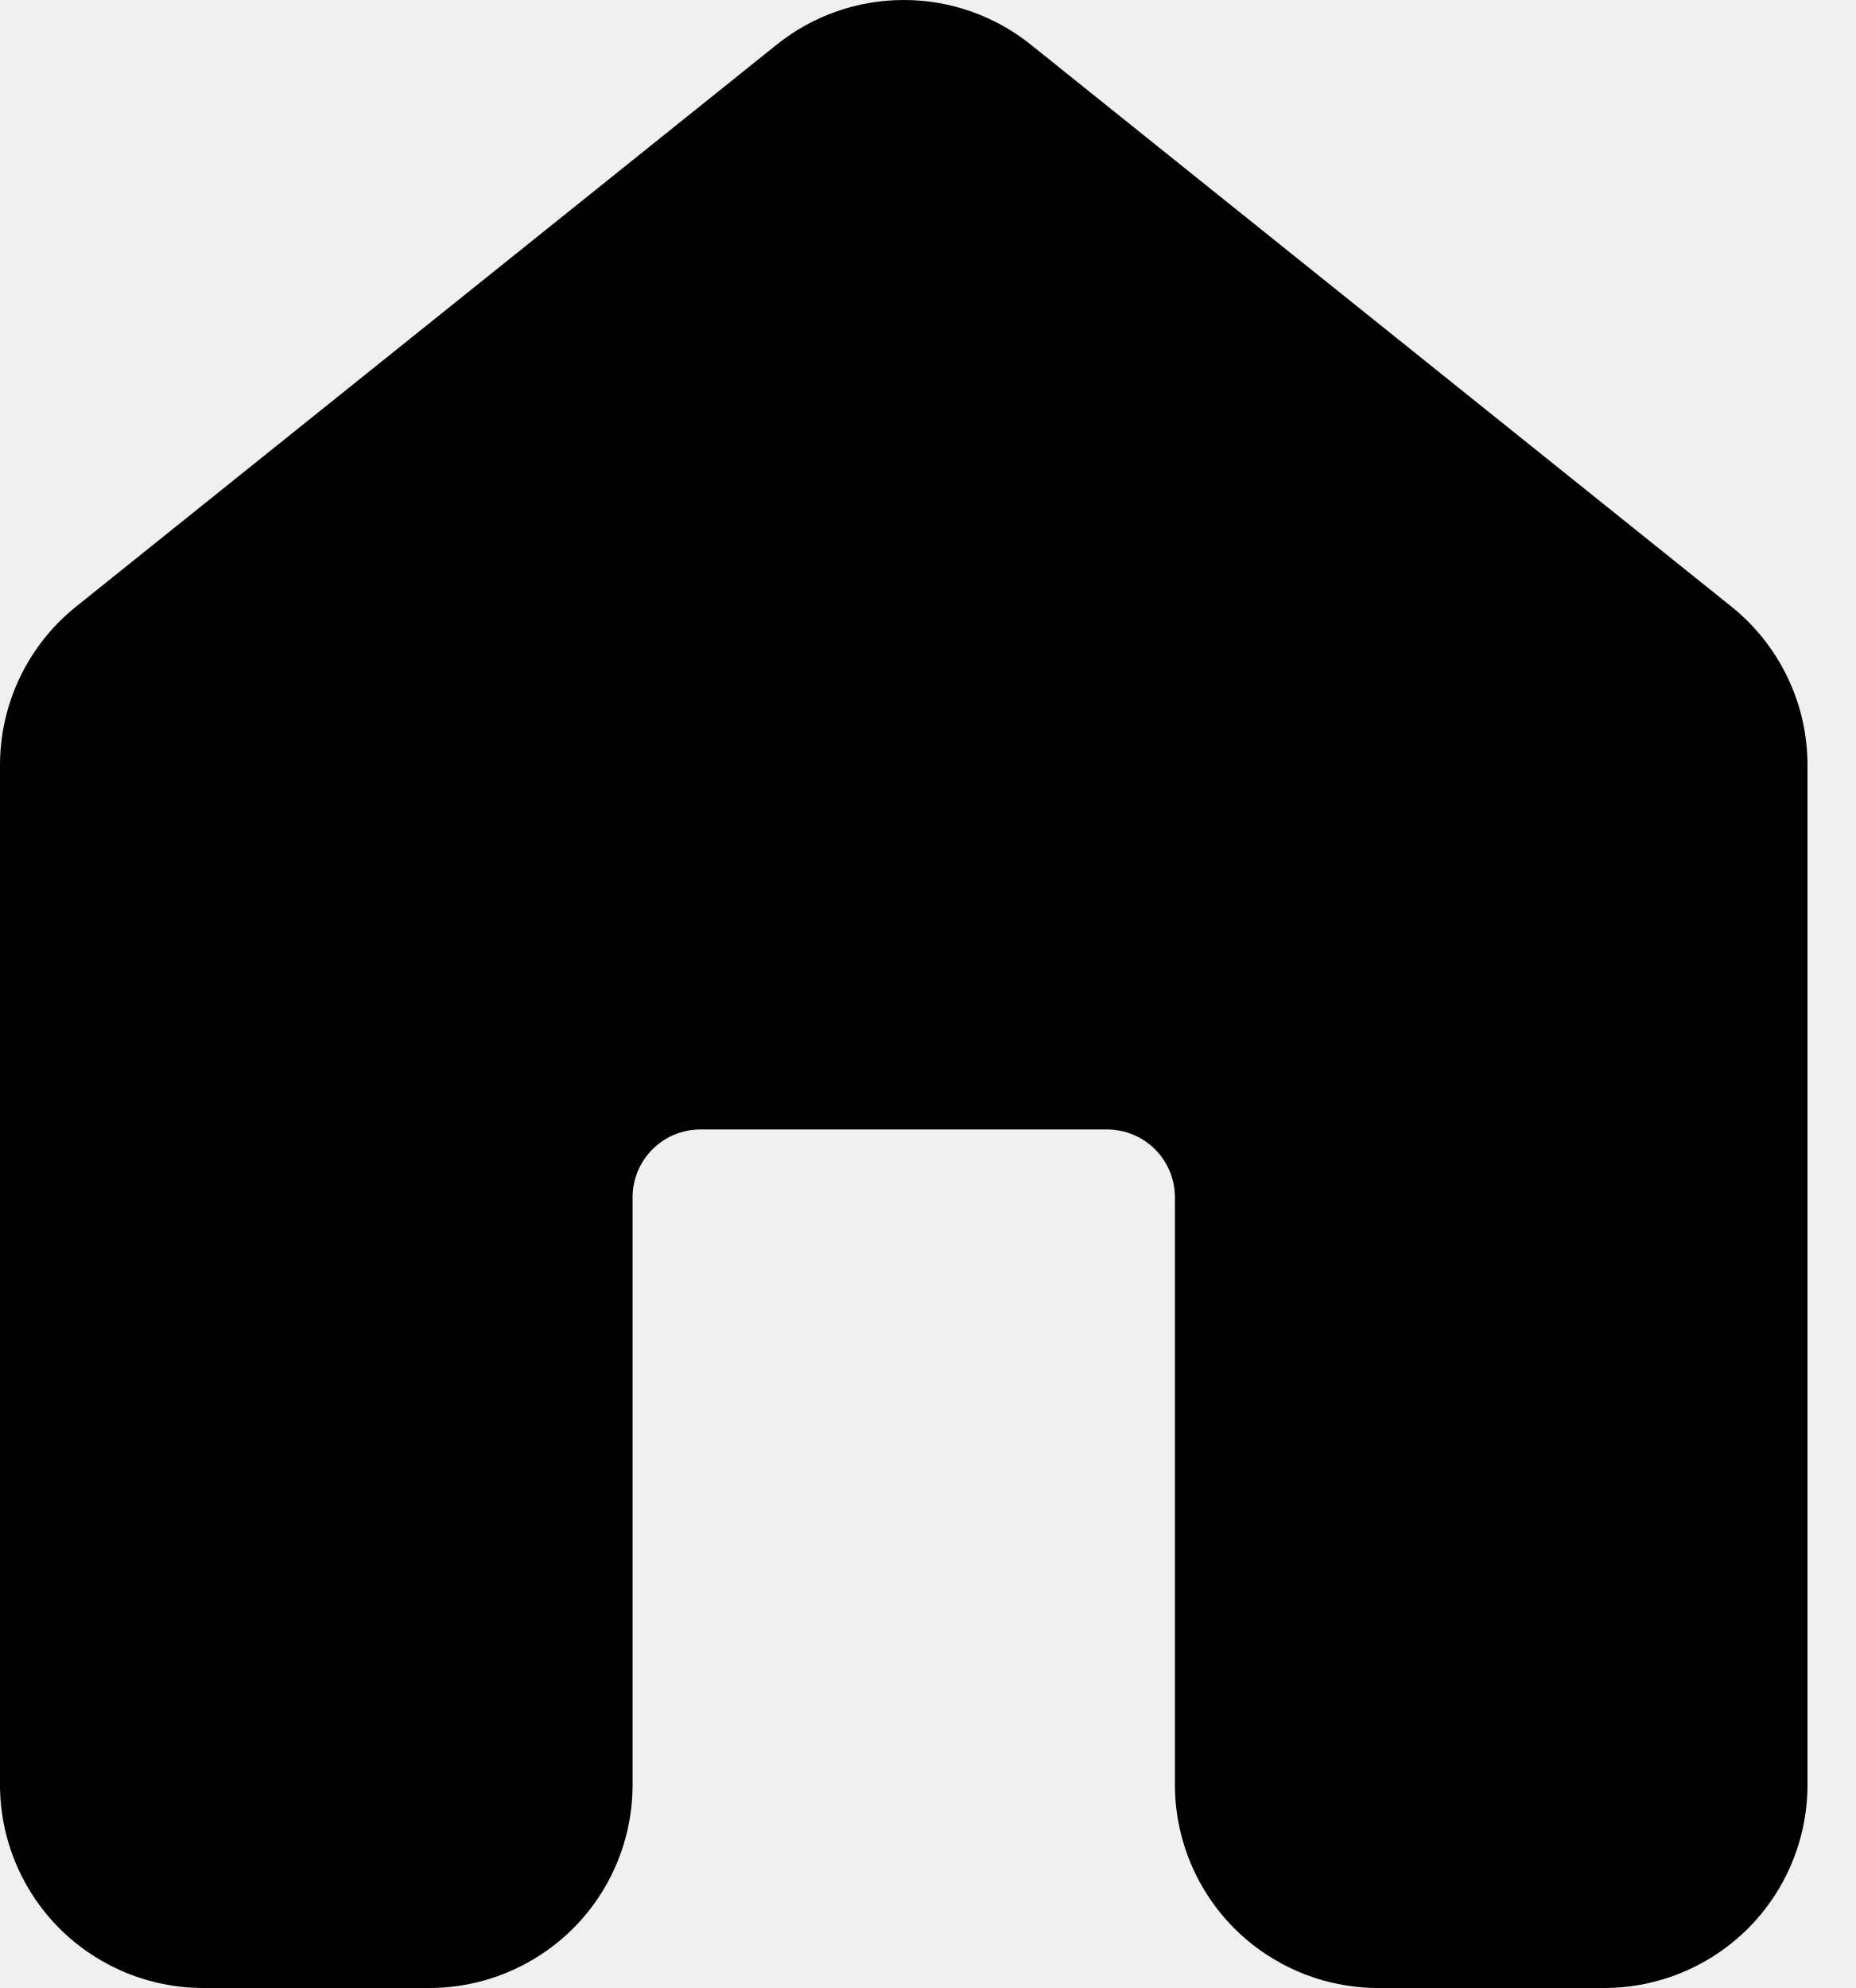
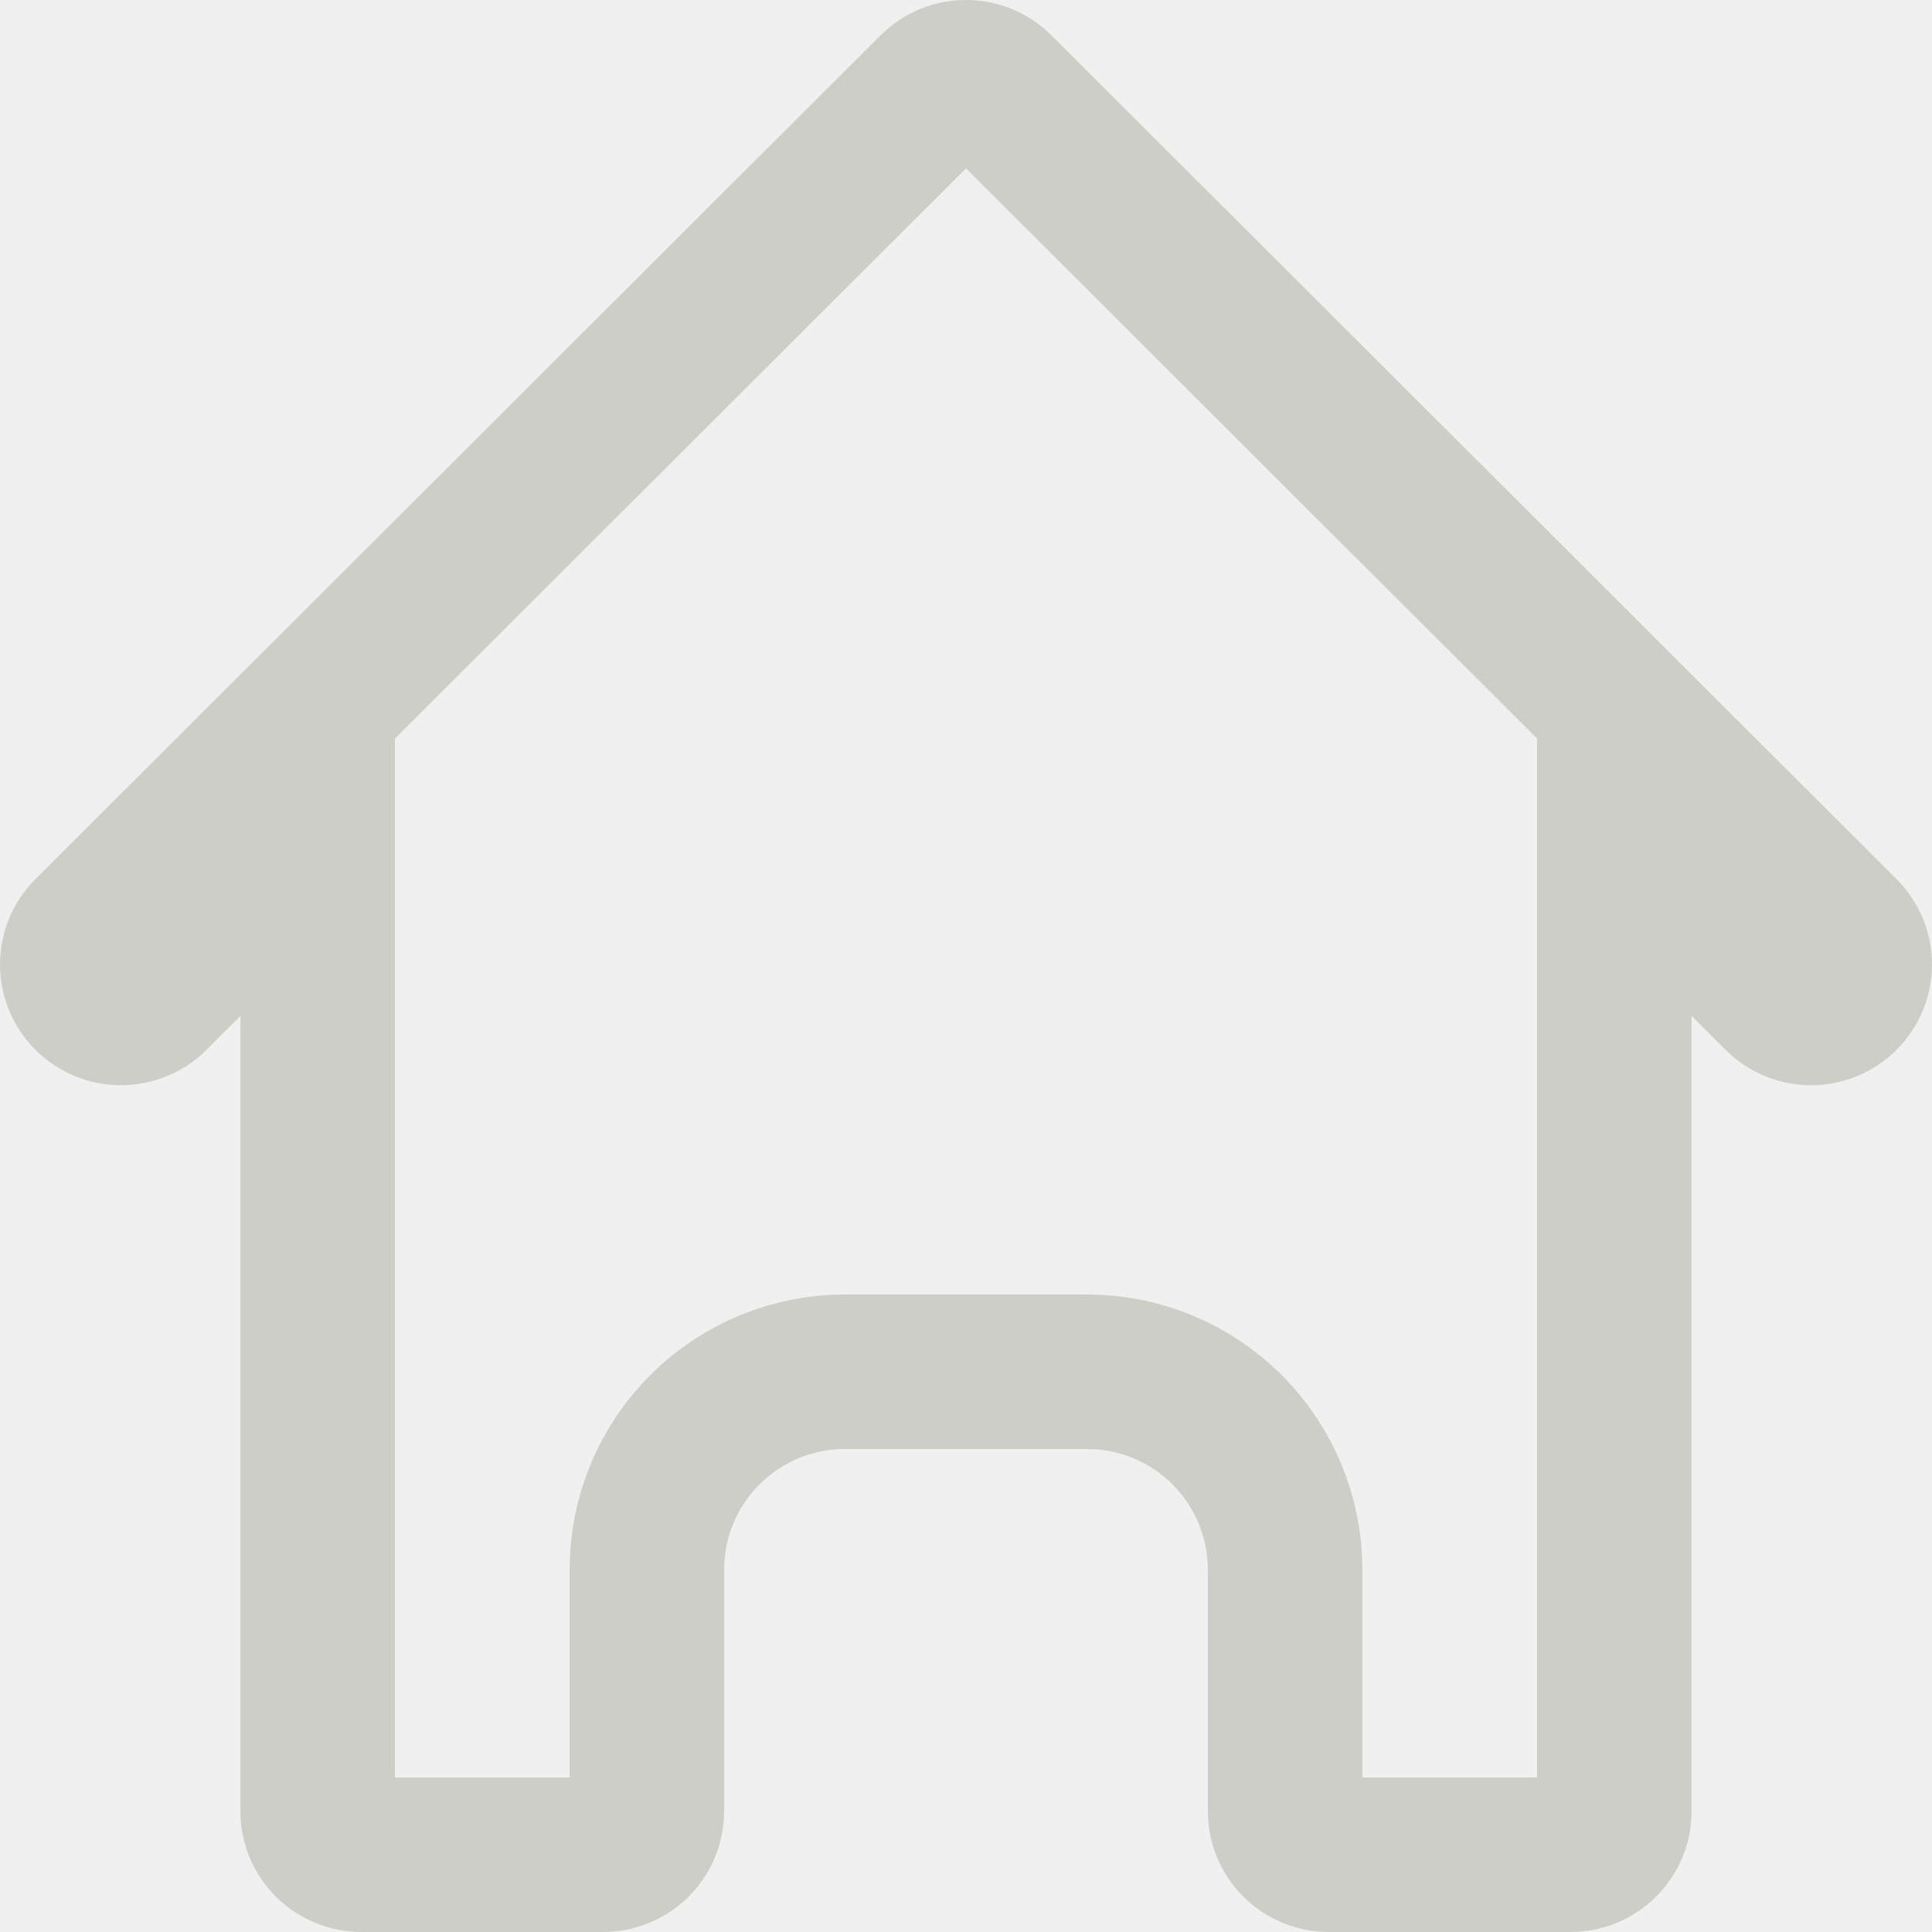
- <svg xmlns="http://www.w3.org/2000/svg" width="14" height="15" viewBox="0 0 14 15" fill="none">
-   <path d="M5.859 0.338C6.131 0.119 6.47 0 6.819 0C7.168 0 7.507 0.119 7.779 0.338L13.064 4.577C13.243 4.721 13.388 4.903 13.487 5.11C13.587 5.317 13.638 5.544 13.638 5.774V13.466C13.638 13.873 13.477 14.263 13.189 14.551C12.901 14.838 12.511 15 12.104 15H10.399C9.992 15 9.602 14.838 9.314 14.551C9.027 14.263 8.865 13.873 8.865 13.466V9.033C8.865 8.898 8.811 8.768 8.715 8.672C8.619 8.576 8.489 8.522 8.353 8.522H5.285C5.149 8.522 5.019 8.576 4.923 8.672C4.827 8.768 4.773 8.898 4.773 9.033V13.466C4.773 13.873 4.612 14.263 4.324 14.551C4.036 14.838 3.646 15 3.239 15H1.534C1.127 15 0.737 14.838 0.449 14.551C0.162 14.263 0 13.873 0 13.466V5.774C0 5.308 0.211 4.868 0.574 4.577L5.859 0.338V0.338Z" fill="black" />
+ <svg xmlns="http://www.w3.org/2000/svg" preserveAspectRatio="none" overflow="visible" style="display: block;" width="24.647" height="24.647" viewBox="0 0 24.647 24.647" fill="none">
+   <mask id="stroke0_0_4" fill="white">
+     <path d="M13.414 0.451C13.125 0.162 12.732 0 12.323 0C11.914 0 11.522 0.162 11.233 0.451L0.433 11.234C0.152 11.525 -0.003 11.914 5.83215e-05 12.318C0.004 12.722 0.166 13.108 0.452 13.393C0.738 13.679 1.125 13.841 1.529 13.845C1.934 13.848 2.324 13.693 2.615 13.412L3.067 12.961V23.106C3.067 23.515 3.229 23.907 3.518 24.195C3.808 24.484 4.2 24.647 4.609 24.647H7.695C8.104 24.647 8.497 24.484 8.786 24.195C9.075 23.907 9.238 23.515 9.238 23.106V20.025C9.238 19.617 9.4 19.225 9.69 18.936C9.979 18.647 10.371 18.485 10.781 18.485H13.866C14.275 18.485 14.668 18.647 14.957 18.936C15.246 19.225 15.409 19.617 15.409 20.025V23.106C15.409 23.515 15.572 23.907 15.861 24.195C16.15 24.484 16.543 24.647 16.952 24.647H20.037C20.447 24.647 20.839 24.484 21.128 24.195C21.418 23.907 21.58 23.515 21.58 23.106V12.961L22.032 13.412C22.323 13.693 22.713 13.848 23.117 13.845C23.522 13.841 23.909 13.679 24.195 13.393C24.481 13.108 24.643 12.722 24.647 12.318C24.65 11.914 24.495 11.525 24.214 11.234L13.414 0.451V0.451Z" />
+   </mask>
+   <path id="Home" d="M13.414 0.451C13.125 0.162 12.732 0 12.323 0C11.914 0 11.522 0.162 11.233 0.451L0.433 11.234C0.152 11.525 -0.003 11.914 5.83215e-05 12.318C0.004 12.722 0.166 13.108 0.452 13.393C0.738 13.679 1.125 13.841 1.529 13.845C1.934 13.848 2.324 13.693 2.615 13.412L3.067 12.961V23.106C3.067 23.515 3.229 23.907 3.518 24.195C3.808 24.484 4.2 24.647 4.609 24.647H7.695C8.104 24.647 8.497 24.484 8.786 24.195C9.075 23.907 9.238 23.515 9.238 23.106V20.025C9.238 19.617 9.4 19.225 9.69 18.936C9.979 18.647 10.371 18.485 10.781 18.485H13.866C14.275 18.485 14.668 18.647 14.957 18.936C15.246 19.225 15.409 19.617 15.409 20.025V23.106C15.409 23.515 15.572 23.907 15.861 24.195C16.15 24.484 16.543 24.647 16.952 24.647H20.037C20.447 24.647 20.839 24.484 21.128 24.195C21.418 23.907 21.58 23.515 21.58 23.106V12.961L22.032 13.412C22.323 13.693 22.713 13.848 23.117 13.845C23.522 13.841 23.909 13.679 24.195 13.393C24.481 13.108 24.643 12.722 24.647 12.318C24.65 11.914 24.495 11.525 24.214 11.234L13.414 0.451V0.451Z" stroke-width="3.943" stroke="#CECEC9" mask="url(#stroke0_0_4)" />
</svg>
